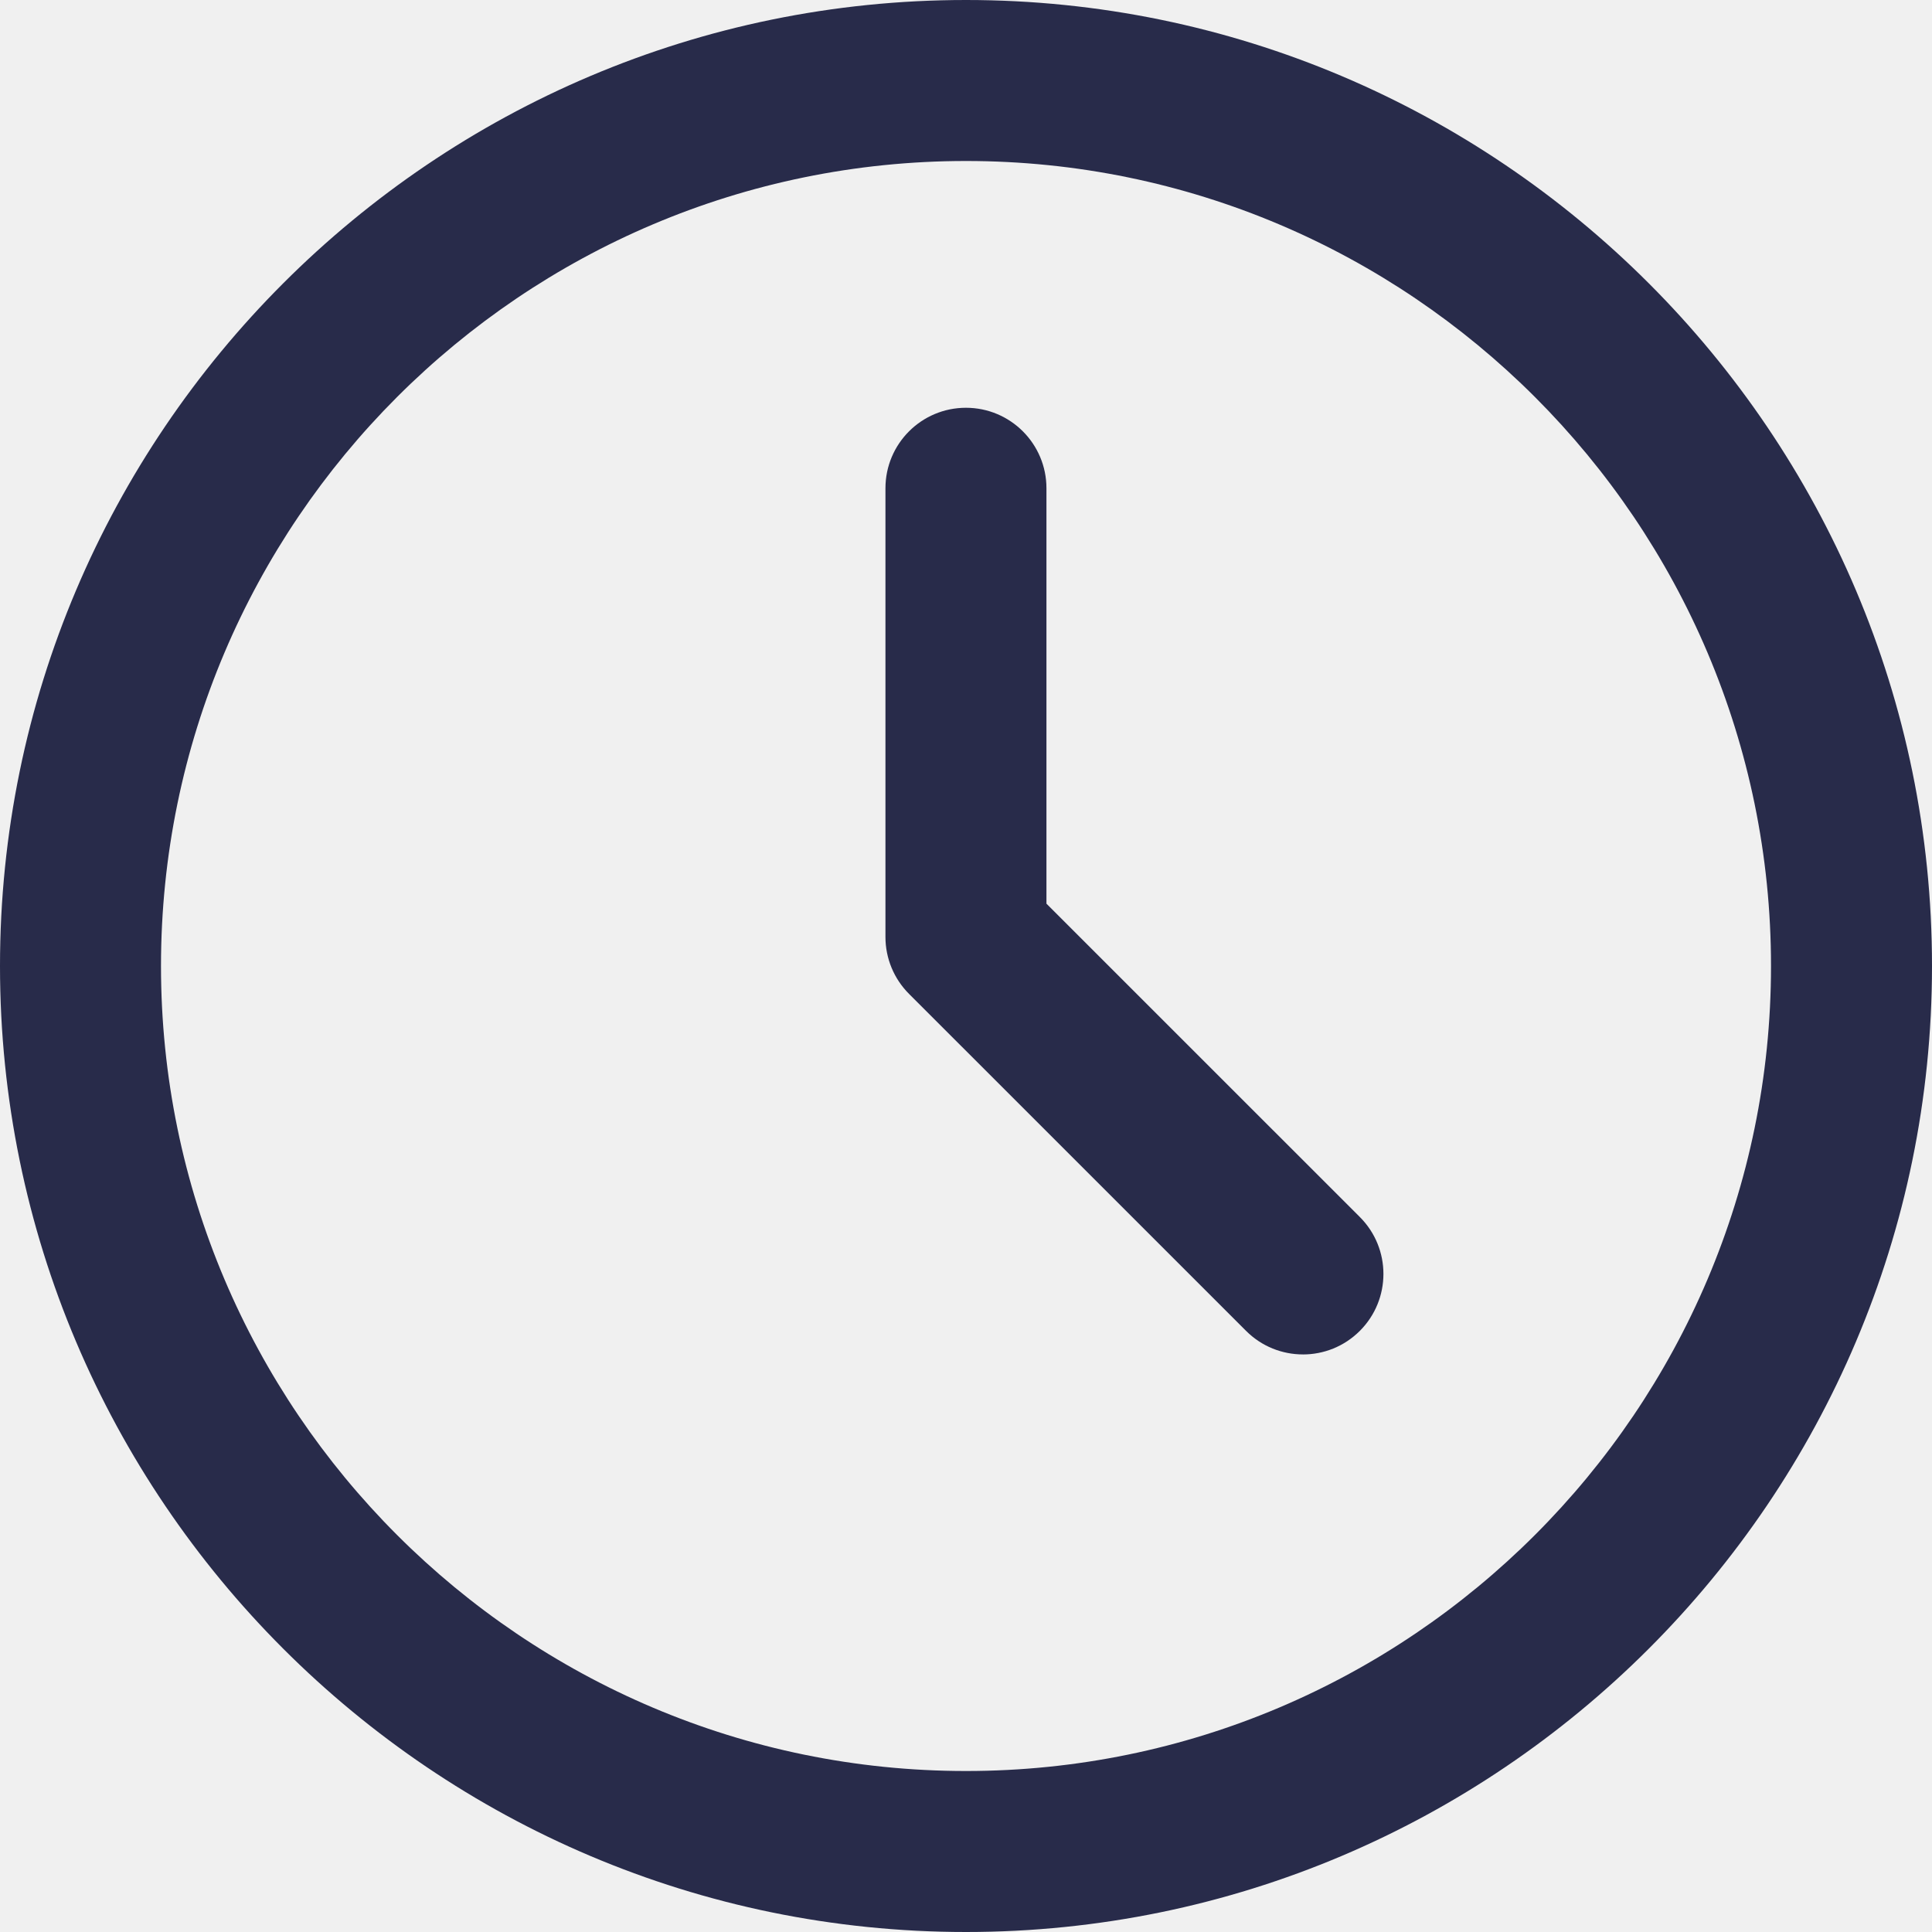
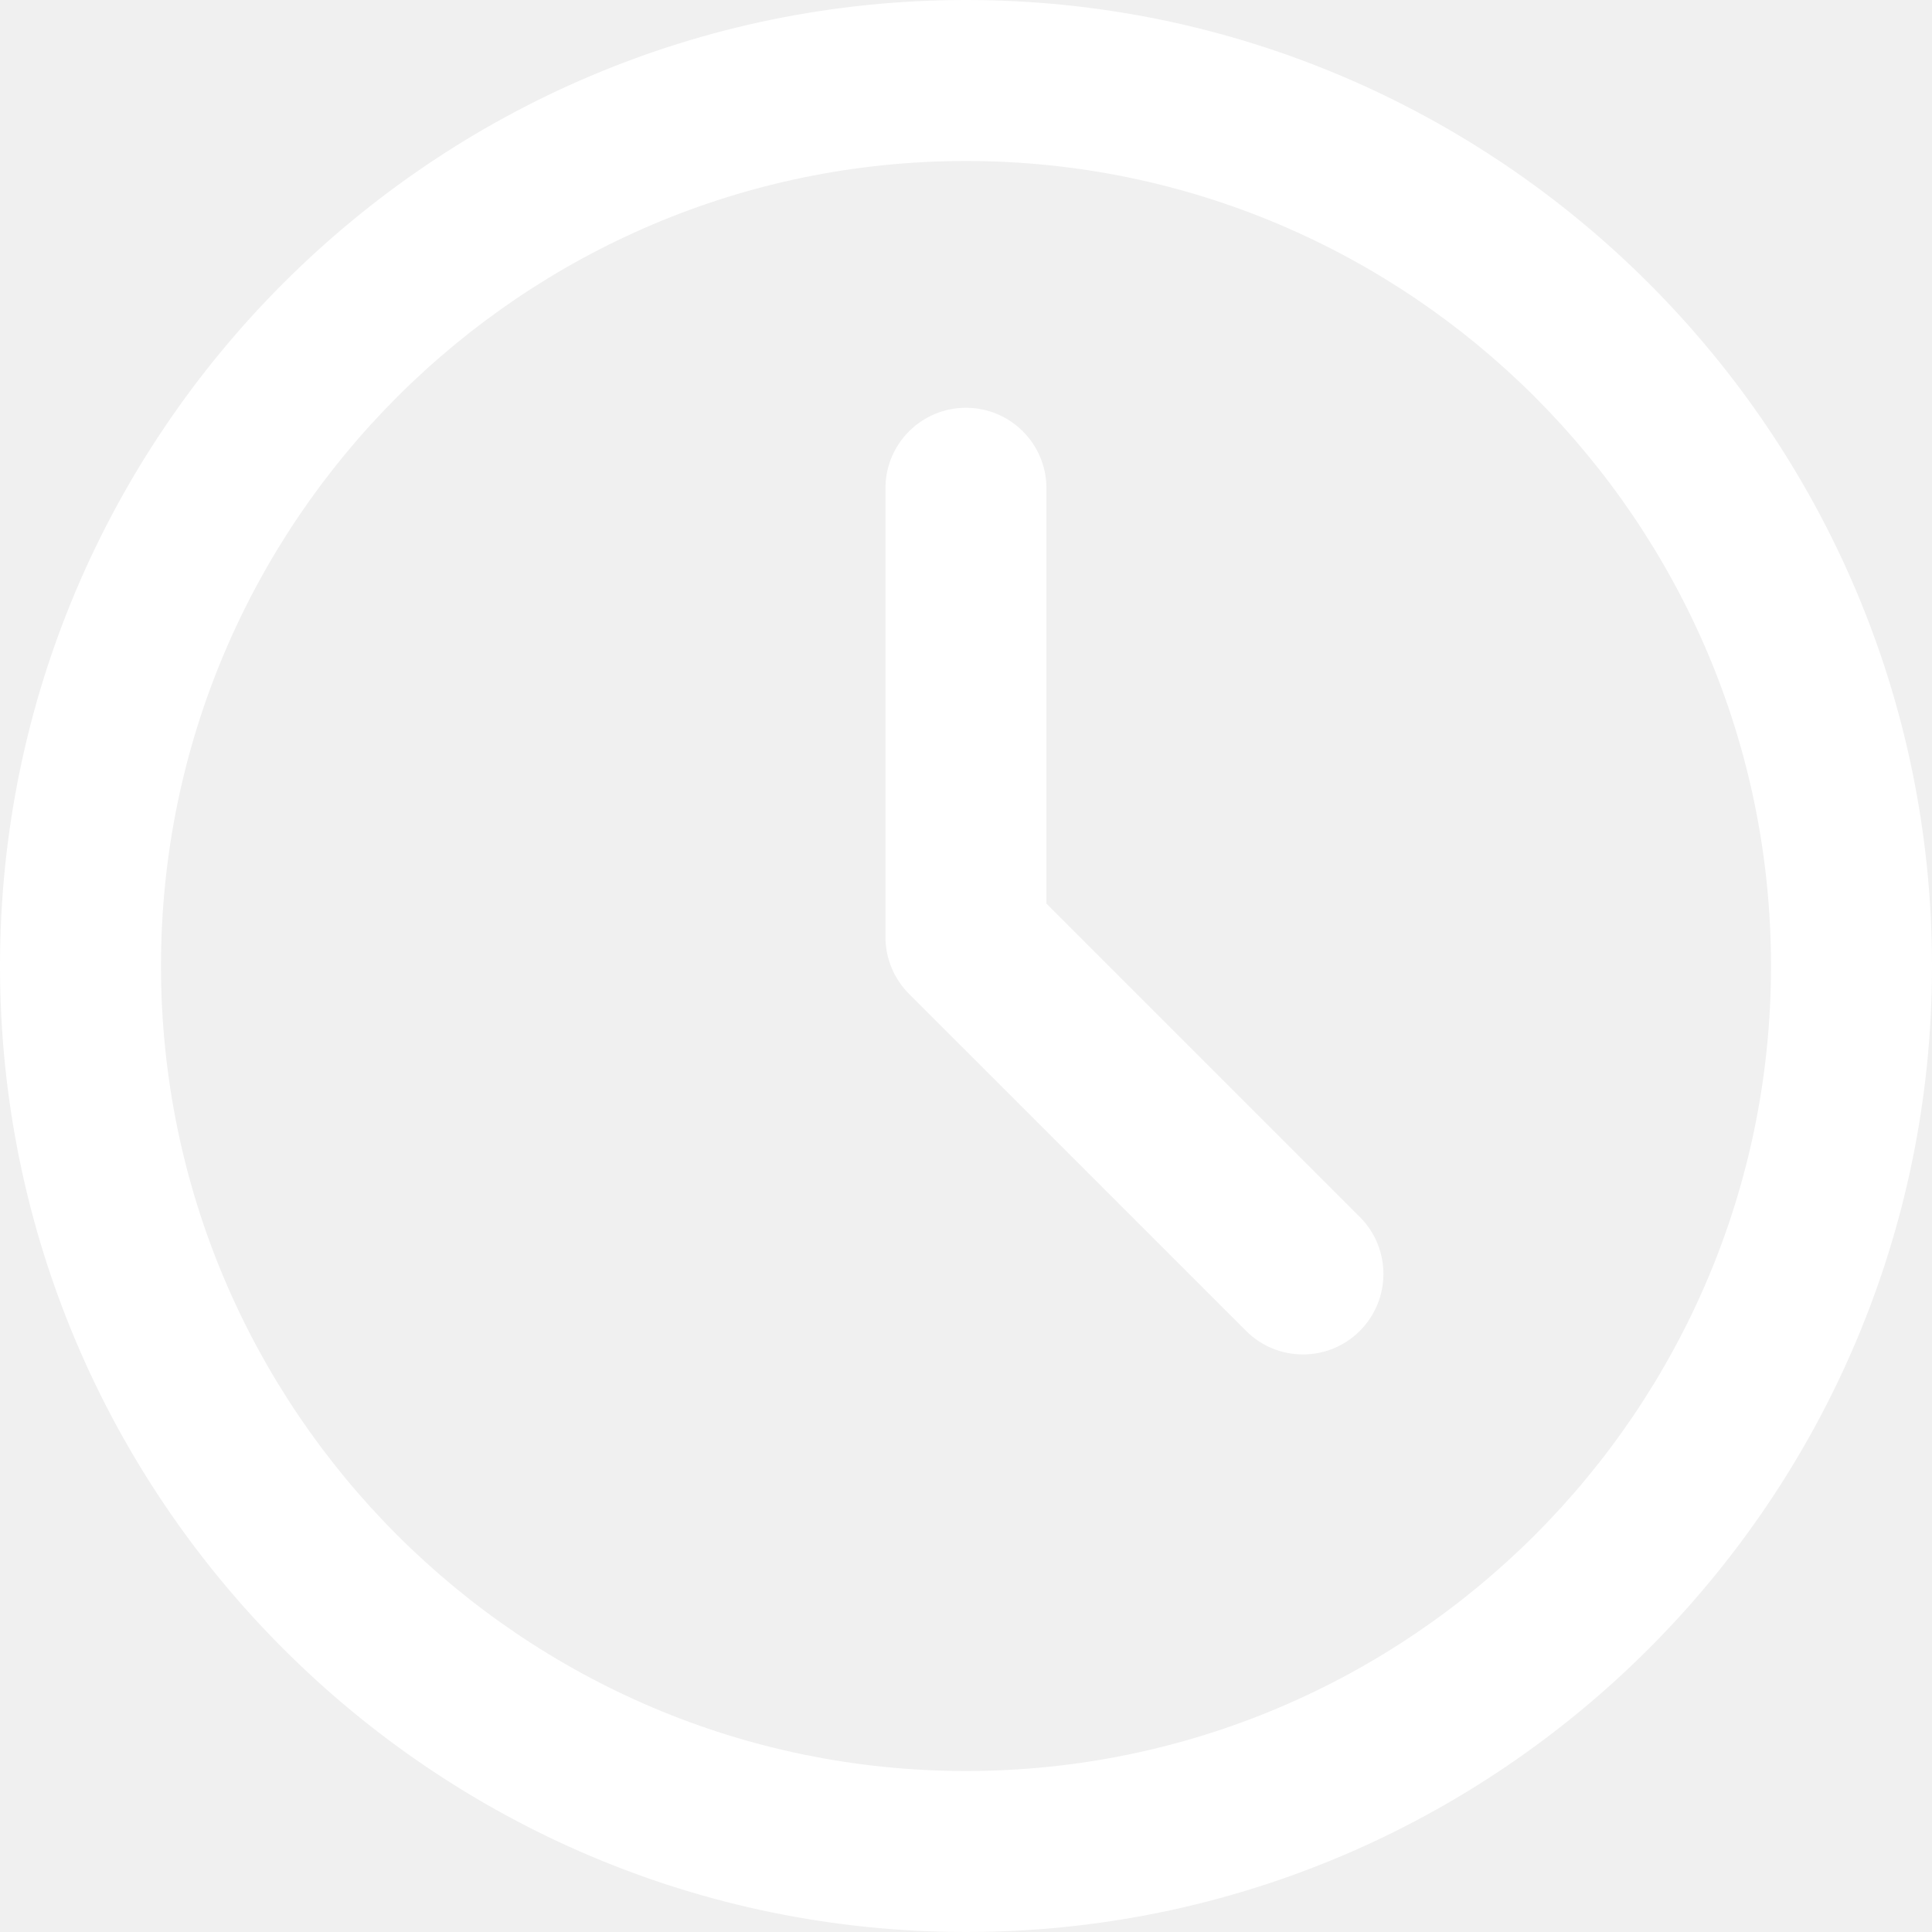
<svg xmlns="http://www.w3.org/2000/svg" id="Layer_1" data-name="Layer 1" viewBox="0 0 769.96 769.96">
  <defs>
    <style>
      .cls-1 {
-         fill: #282b4a;
+         fill: #ffffff;
      }
    </style>
  </defs>
  <path class="cls-1" d="M384.98,769.96C172.71,769.96,0,597.27,0,384.98S172.71,0,384.98,0s384.98,172.69,384.98,384.98-172.71,384.98-384.98,384.98Zm0-705.8c-176.9,0-320.82,143.93-320.82,320.82s143.91,320.82,320.82,320.82,320.82-143.93,320.82-320.82S561.89,64.16,384.98,64.16Z" />
  <path class="cls-1" d="M519.26,539.78c-8.21,0-16.42-3.13-22.68-9.4l-134.3-134.28c-6.02-6.02-9.4-14.16-9.4-22.68V194.59c0-17.73,14.36-32.08,32.08-32.08s32.08,14.35,32.08,32.08v165.55l124.9,124.88c12.53,12.53,12.53,32.83,0,45.37-6.27,6.27-14.47,9.4-22.68,9.4Z" />
</svg>
